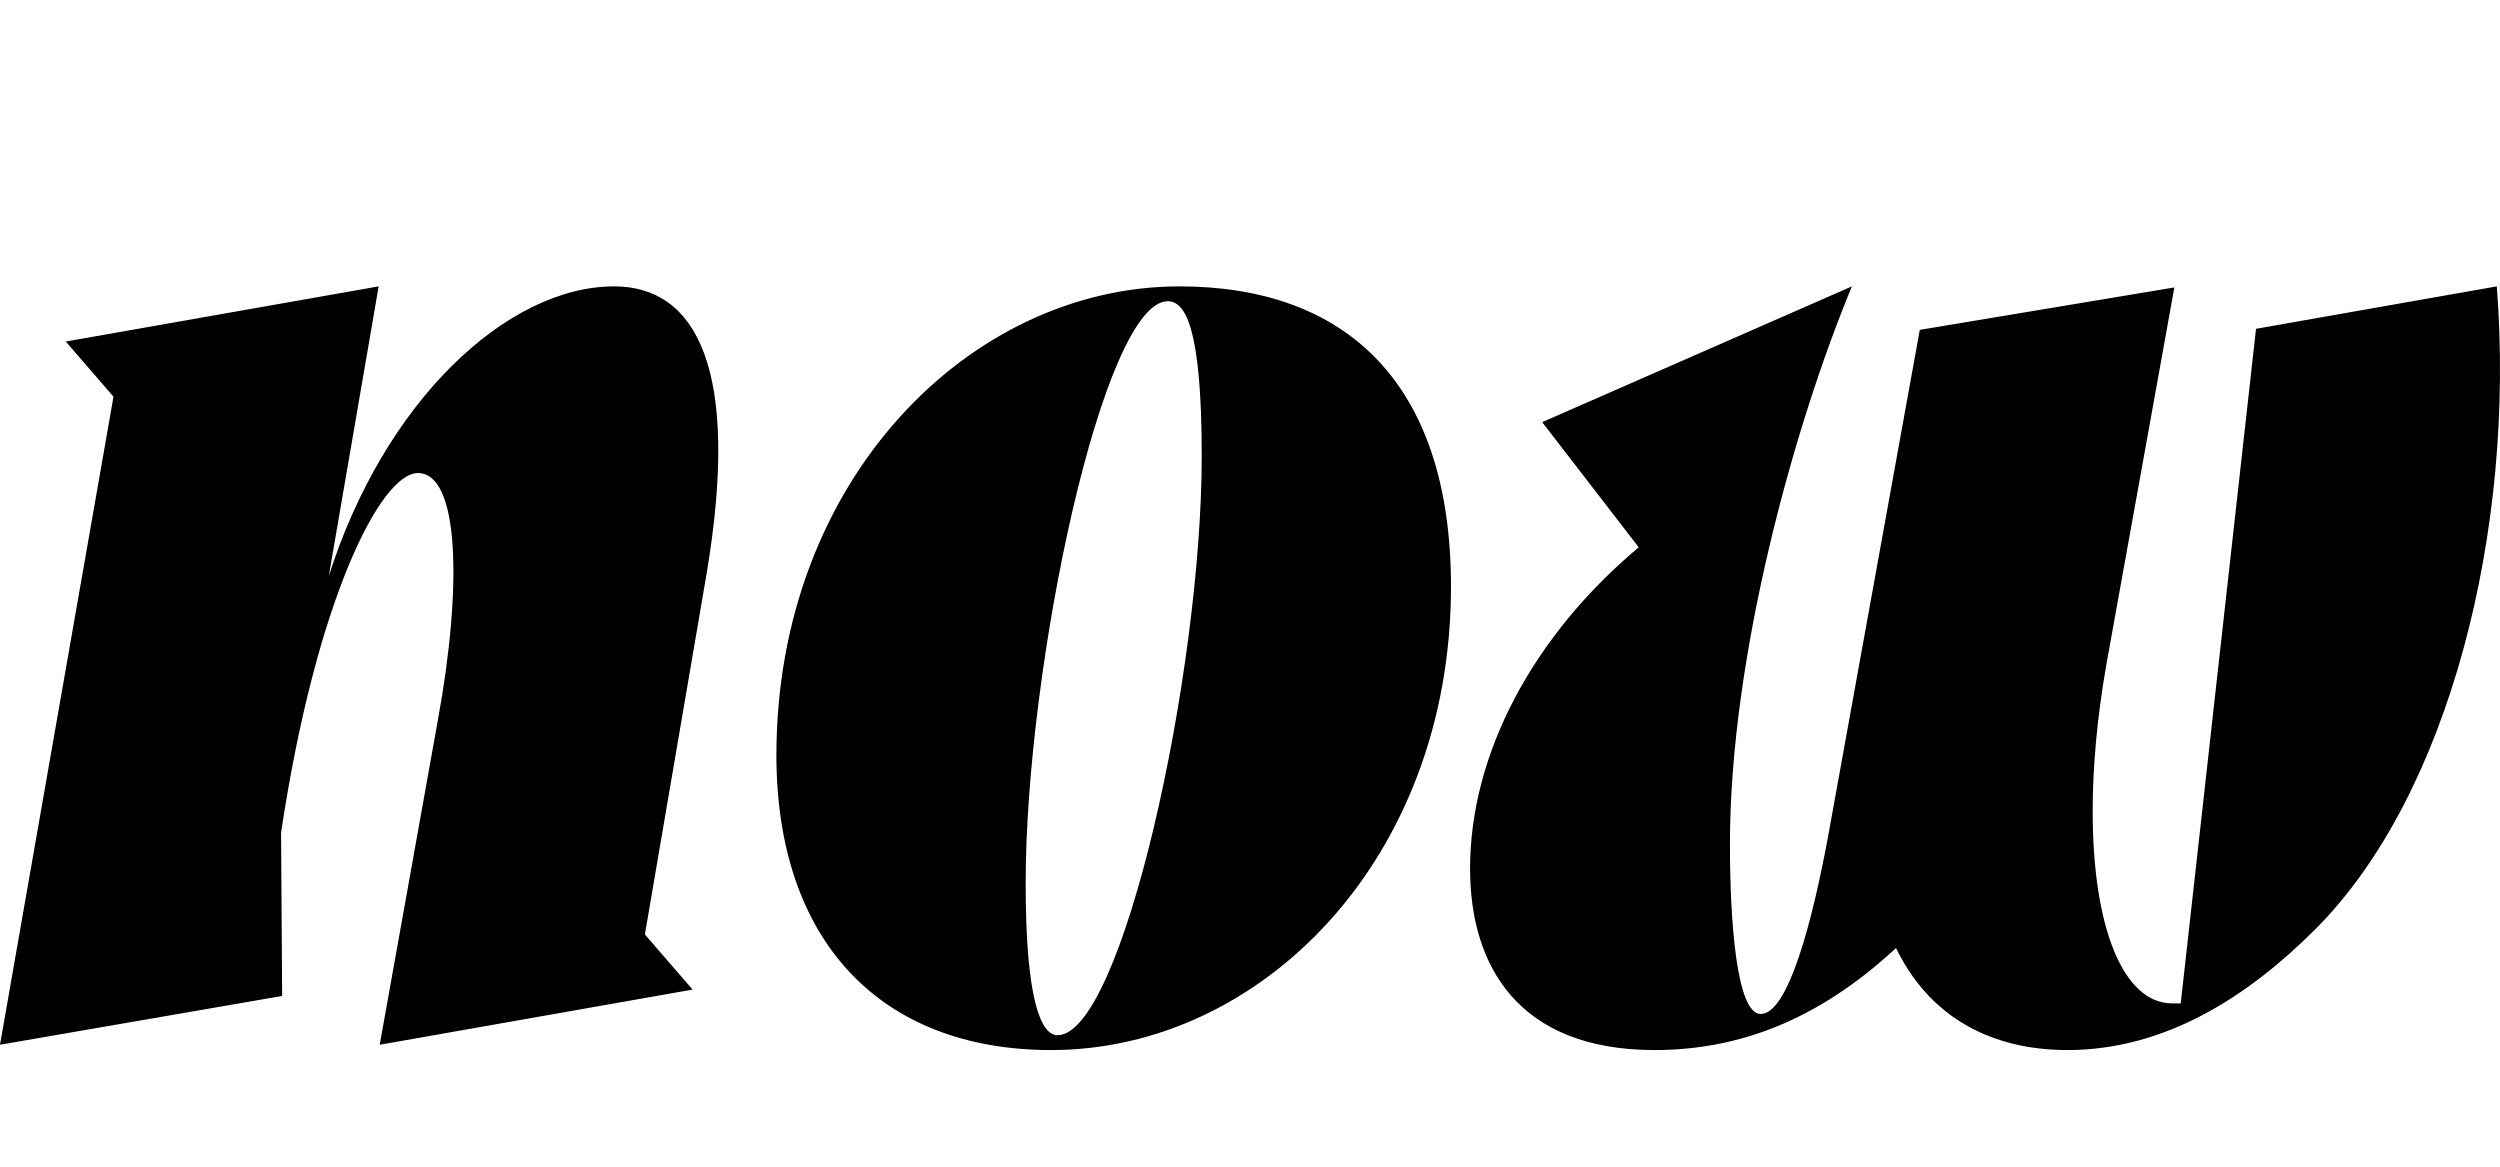
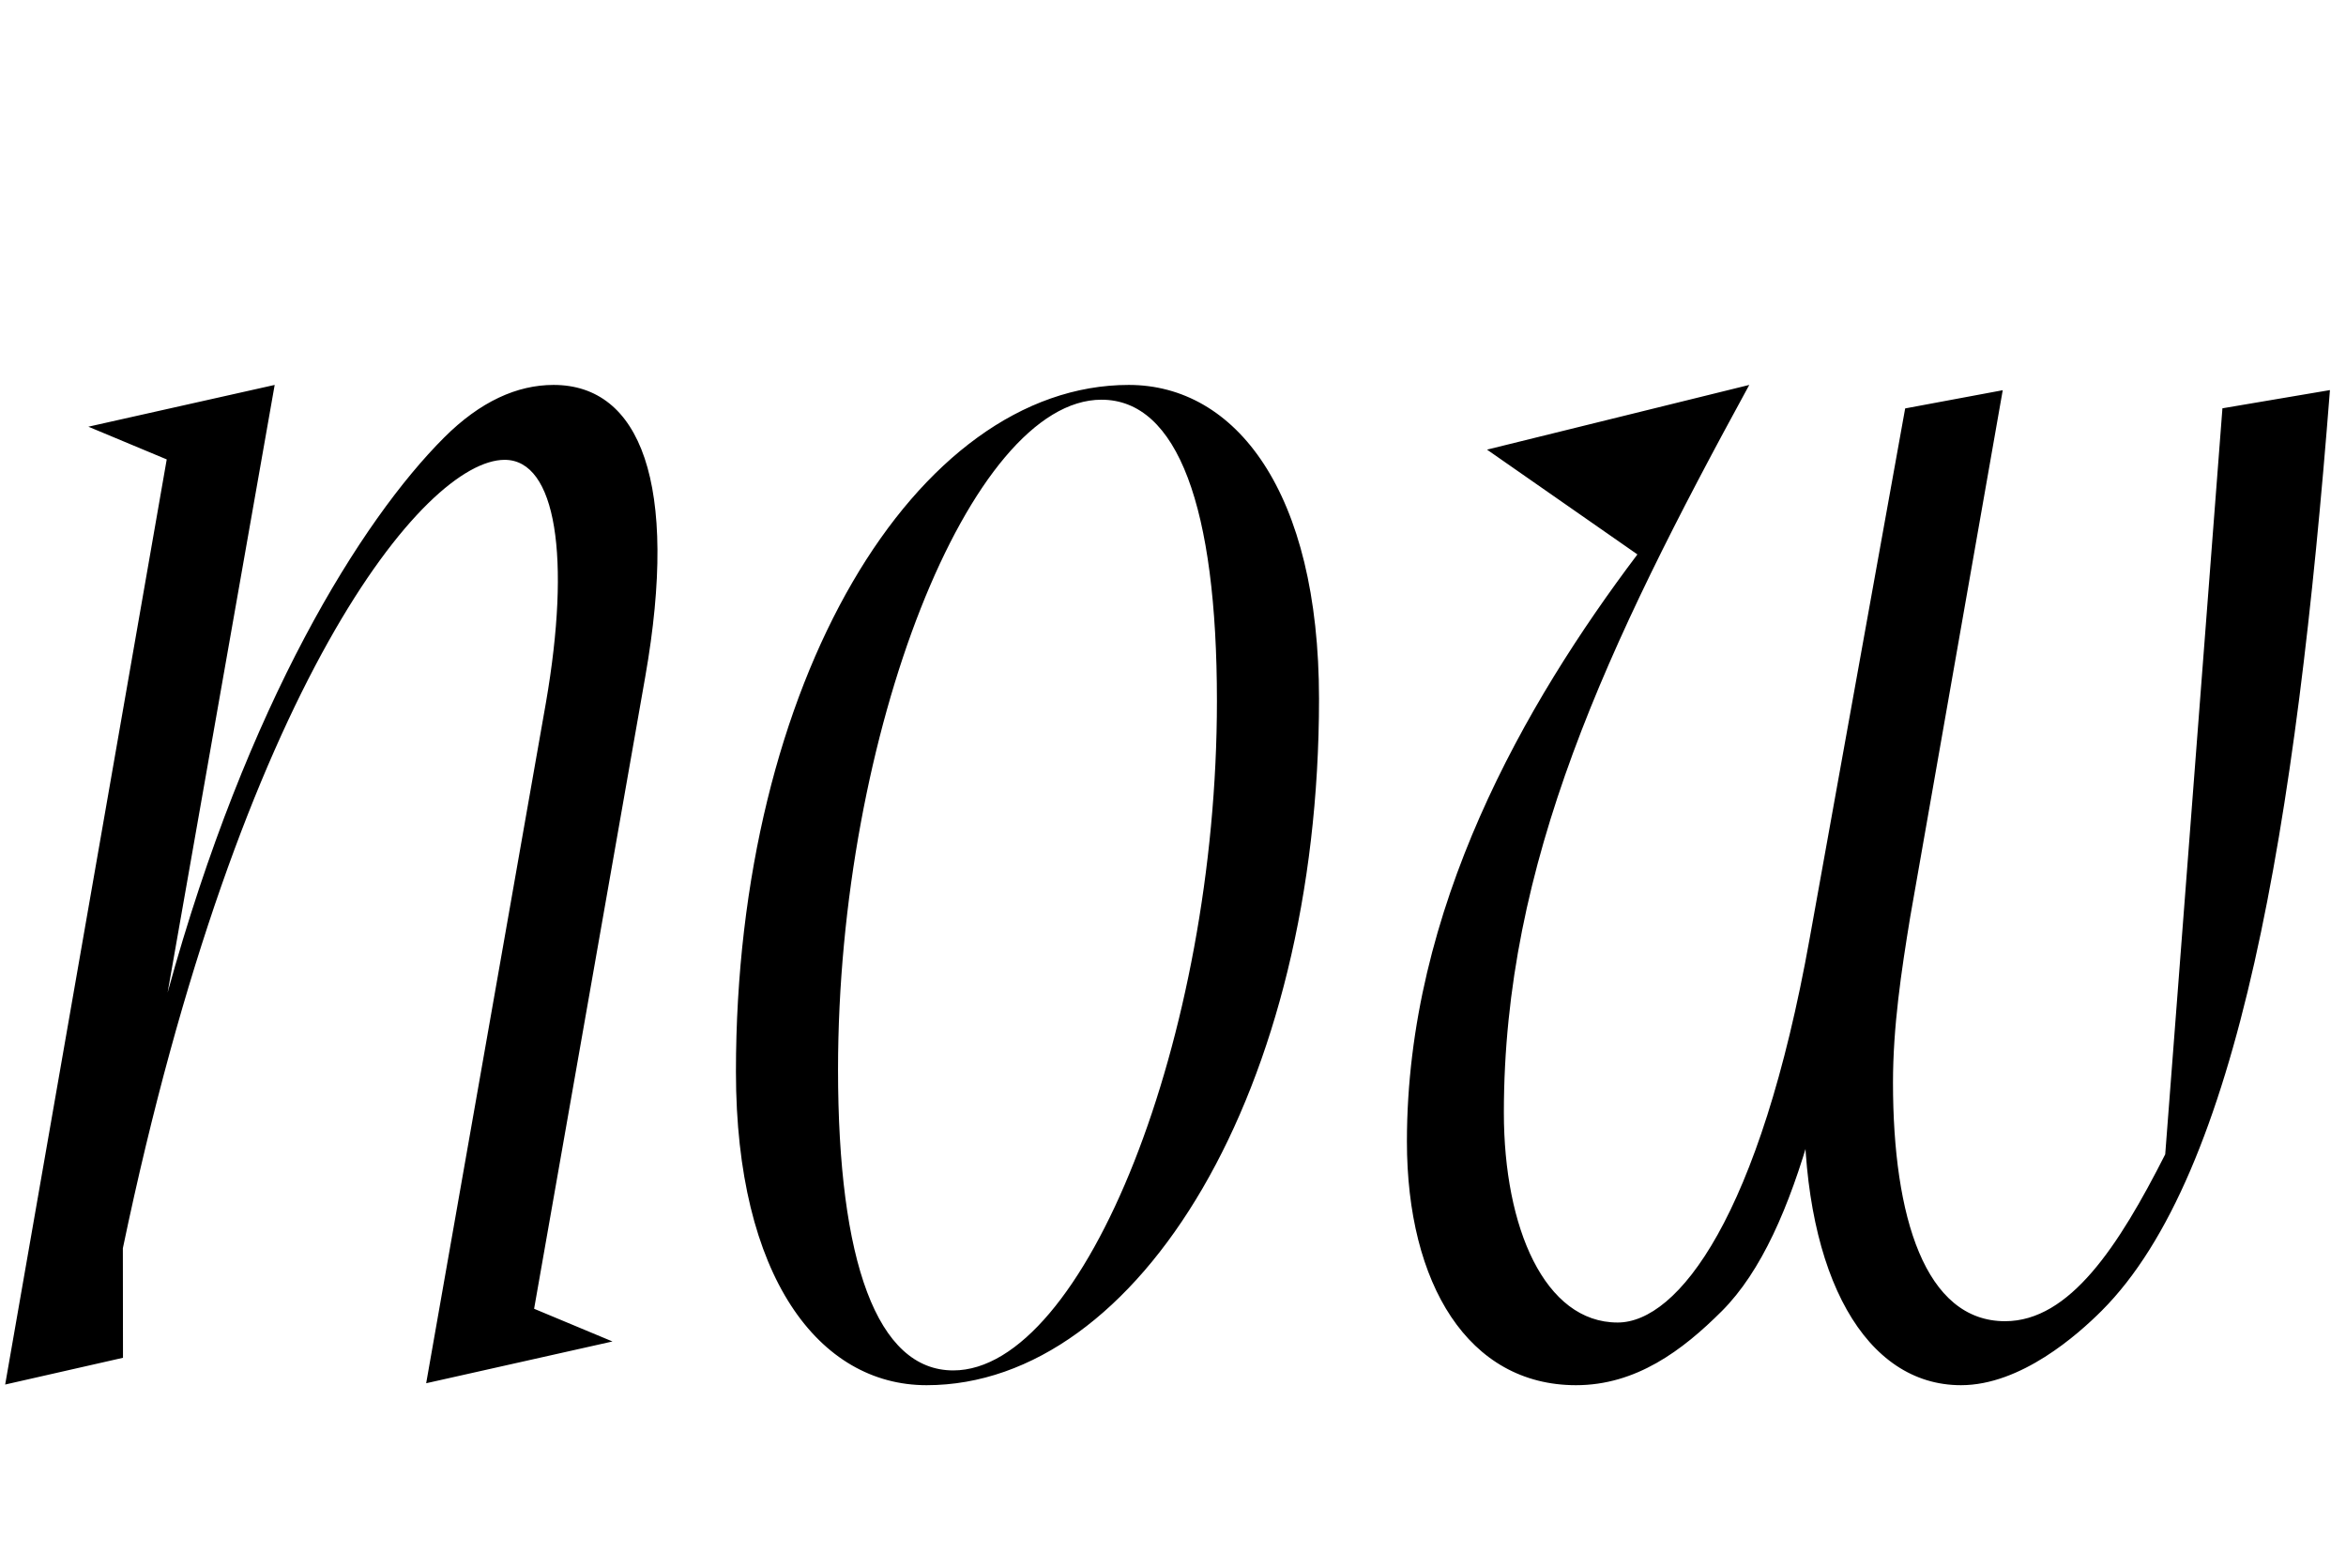
- <svg xmlns="http://www.w3.org/2000/svg" width="2357.025" height="1100.002">
-   <path d="M0 985.002l107-611-45-52 295-52-47 273c25.82-80.92 67-149 115-197 49-49 103.64-76 154-76 77 0 120 77 87 272l-58 339 45 52-295 52 55-307c23-126 20-232-19-232-35 0-96 119-129 339l1 154zm732-273c0 174 97 278 259 278 198 0 377-180 377-437 0-193-100-283-256-283-198 0-380 183-380 442zm235 121c0-205 73-549 134-549 16 0 32 23 32 146 0 205-75 546-136 546-15 0-30-31-30-143zm1160-523l227-40c18 230-45 480-171 606-63 63-141 114-234 114-94 0-189-54-189-240 0-37 4-79 12-126h169c-13 78-60 177-138 255-64 64-141 111-243 111-129 0-174-80-174-171 0-109 60-220 159-303l-91-118 292-128c-54 130-115 348-115 526 0 71 6 160 29 160 26 0 49-88 64-170l86-475 240-40-64 355c-9 51-13 98-13 139 0 110 29 181 75 181h8zm0 0" />
+ <svg xmlns="http://www.w3.org/2000/svg" width="1646" height="1100.002">
+   <path d="M3.63 971.462l113.35-649.12L62 299.392l130.72-29.31-75.13 426.38c55.93-203.52 135.98-331.43 193.96-389.41 25.4-25.4 51.32-36.97 76.85-36.97 60.67 0 88.24 68.83 64.31 204.83l-77.97 443.38 54.99 22.95-130.72 29.31 84.04-477.63c17.55-101.49 7.29-170.28-28.98-170.28-55.88 0-184.95 156.21-267.87 553.2l.09 76.85zm512.72-219.45c0 144.05 58.43 219.91 133.75 219.91 149.4 0 275.35-208.13 275.35-481.47 0-145.8-58.7-220.37-133.47-220.37-149.4 0-275.63 208.41-275.63 481.93zm71.63-1.53c0-235.86 92.97-470.03 184.83-470.03 53.51 0 81.01 75.64 81.01 211.34 0 235.86-93.15 469.76-185.01 469.76-53.42 0-80.83-76.38-80.83-211.07zm971.32-464l75.43-12.77c-23.75 305.33-64.06 549.88-160.1 645.93-16.72 16.71-56.6 52.28-98.77 52.28-66.77 0-110.04-75.78-110.04-195.52 0-60.6 10.35-112.58 21.08-173.2l22.87-.91c-22.98 137-46.38 262.32-101.69 317.63-27.7 27.69-60.23 52-102.32 52-75.46 0-118.64-70.92-118.64-171 0-163.45 82.69-307.13 161.72-411.91l-105.52-73.53 184-45.4c-100.29 183.54-172.18 335.29-172.18 510.57 0 80.98 28.69 147.29 79.82 147.29 42.34 0 99.83-74.39 134.8-269.84l66.94-371.53 68.46-12.77-64.91 369.52c-6.28 38.29-12.09 77.13-12.09 116.31 0 94.57 22.64 167.39 78.63 167.39 45.38 0 79.7-52.65 112.37-117.09zm0 0" />
</svg>
